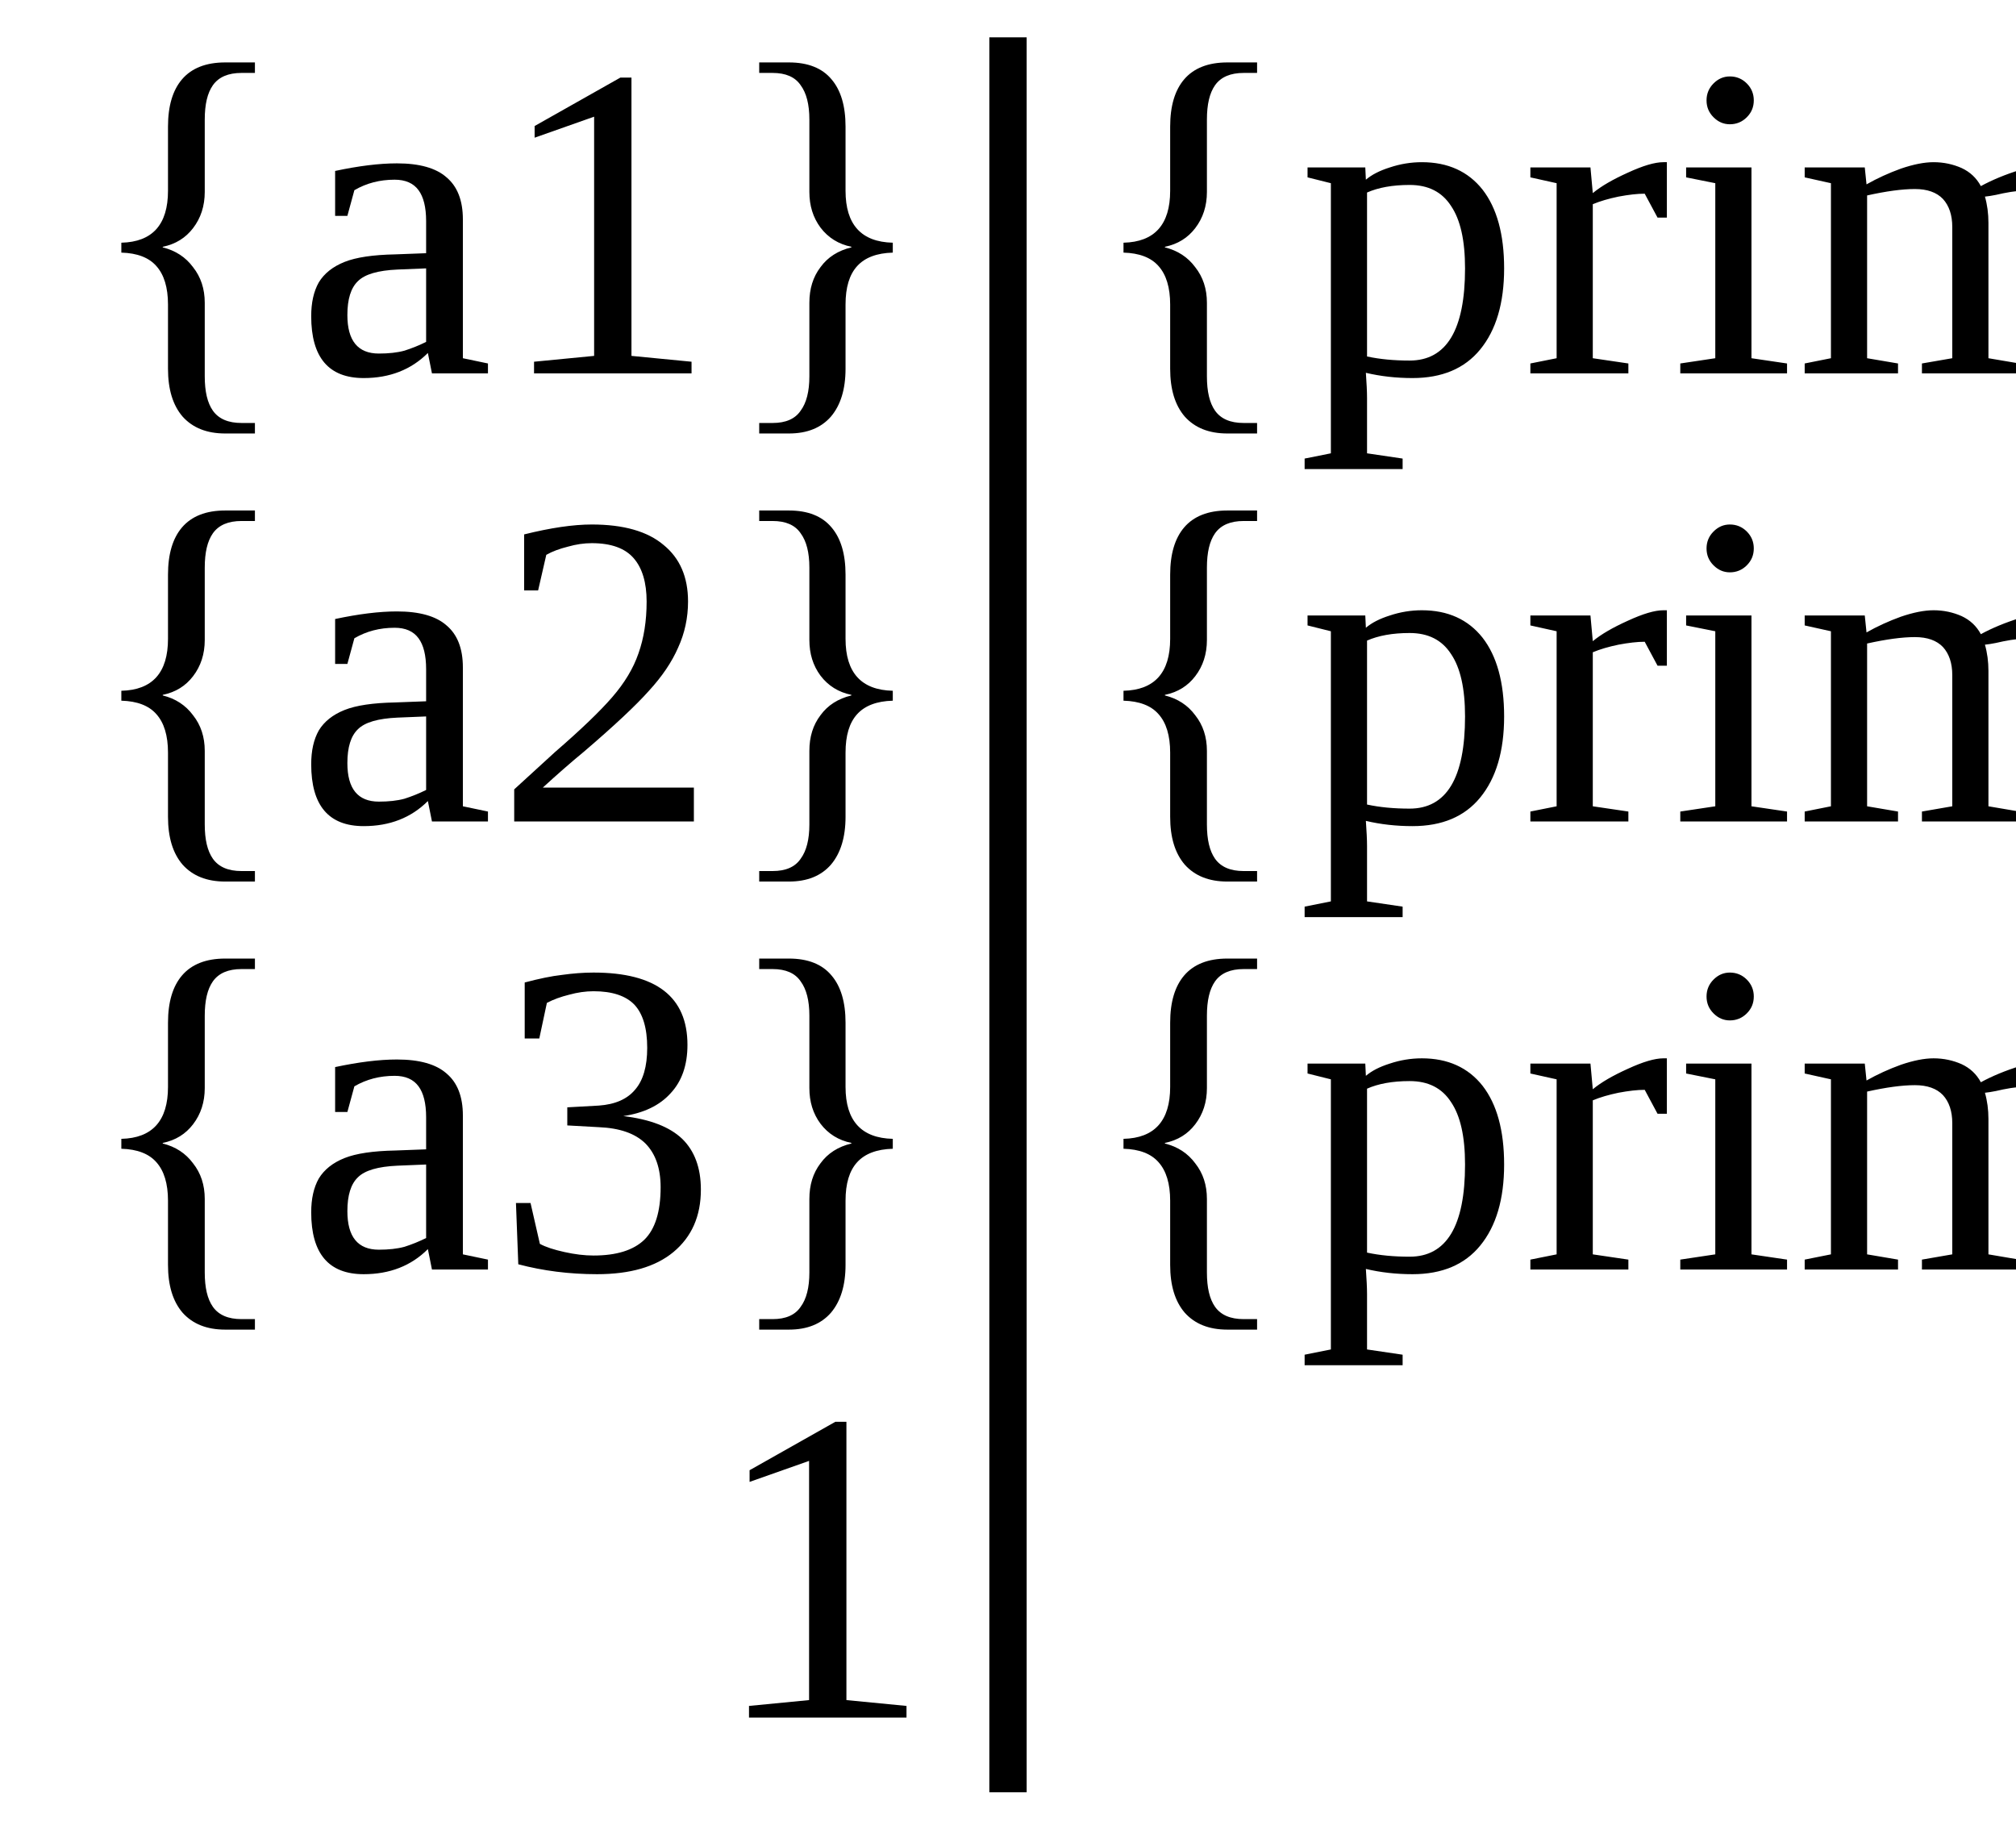
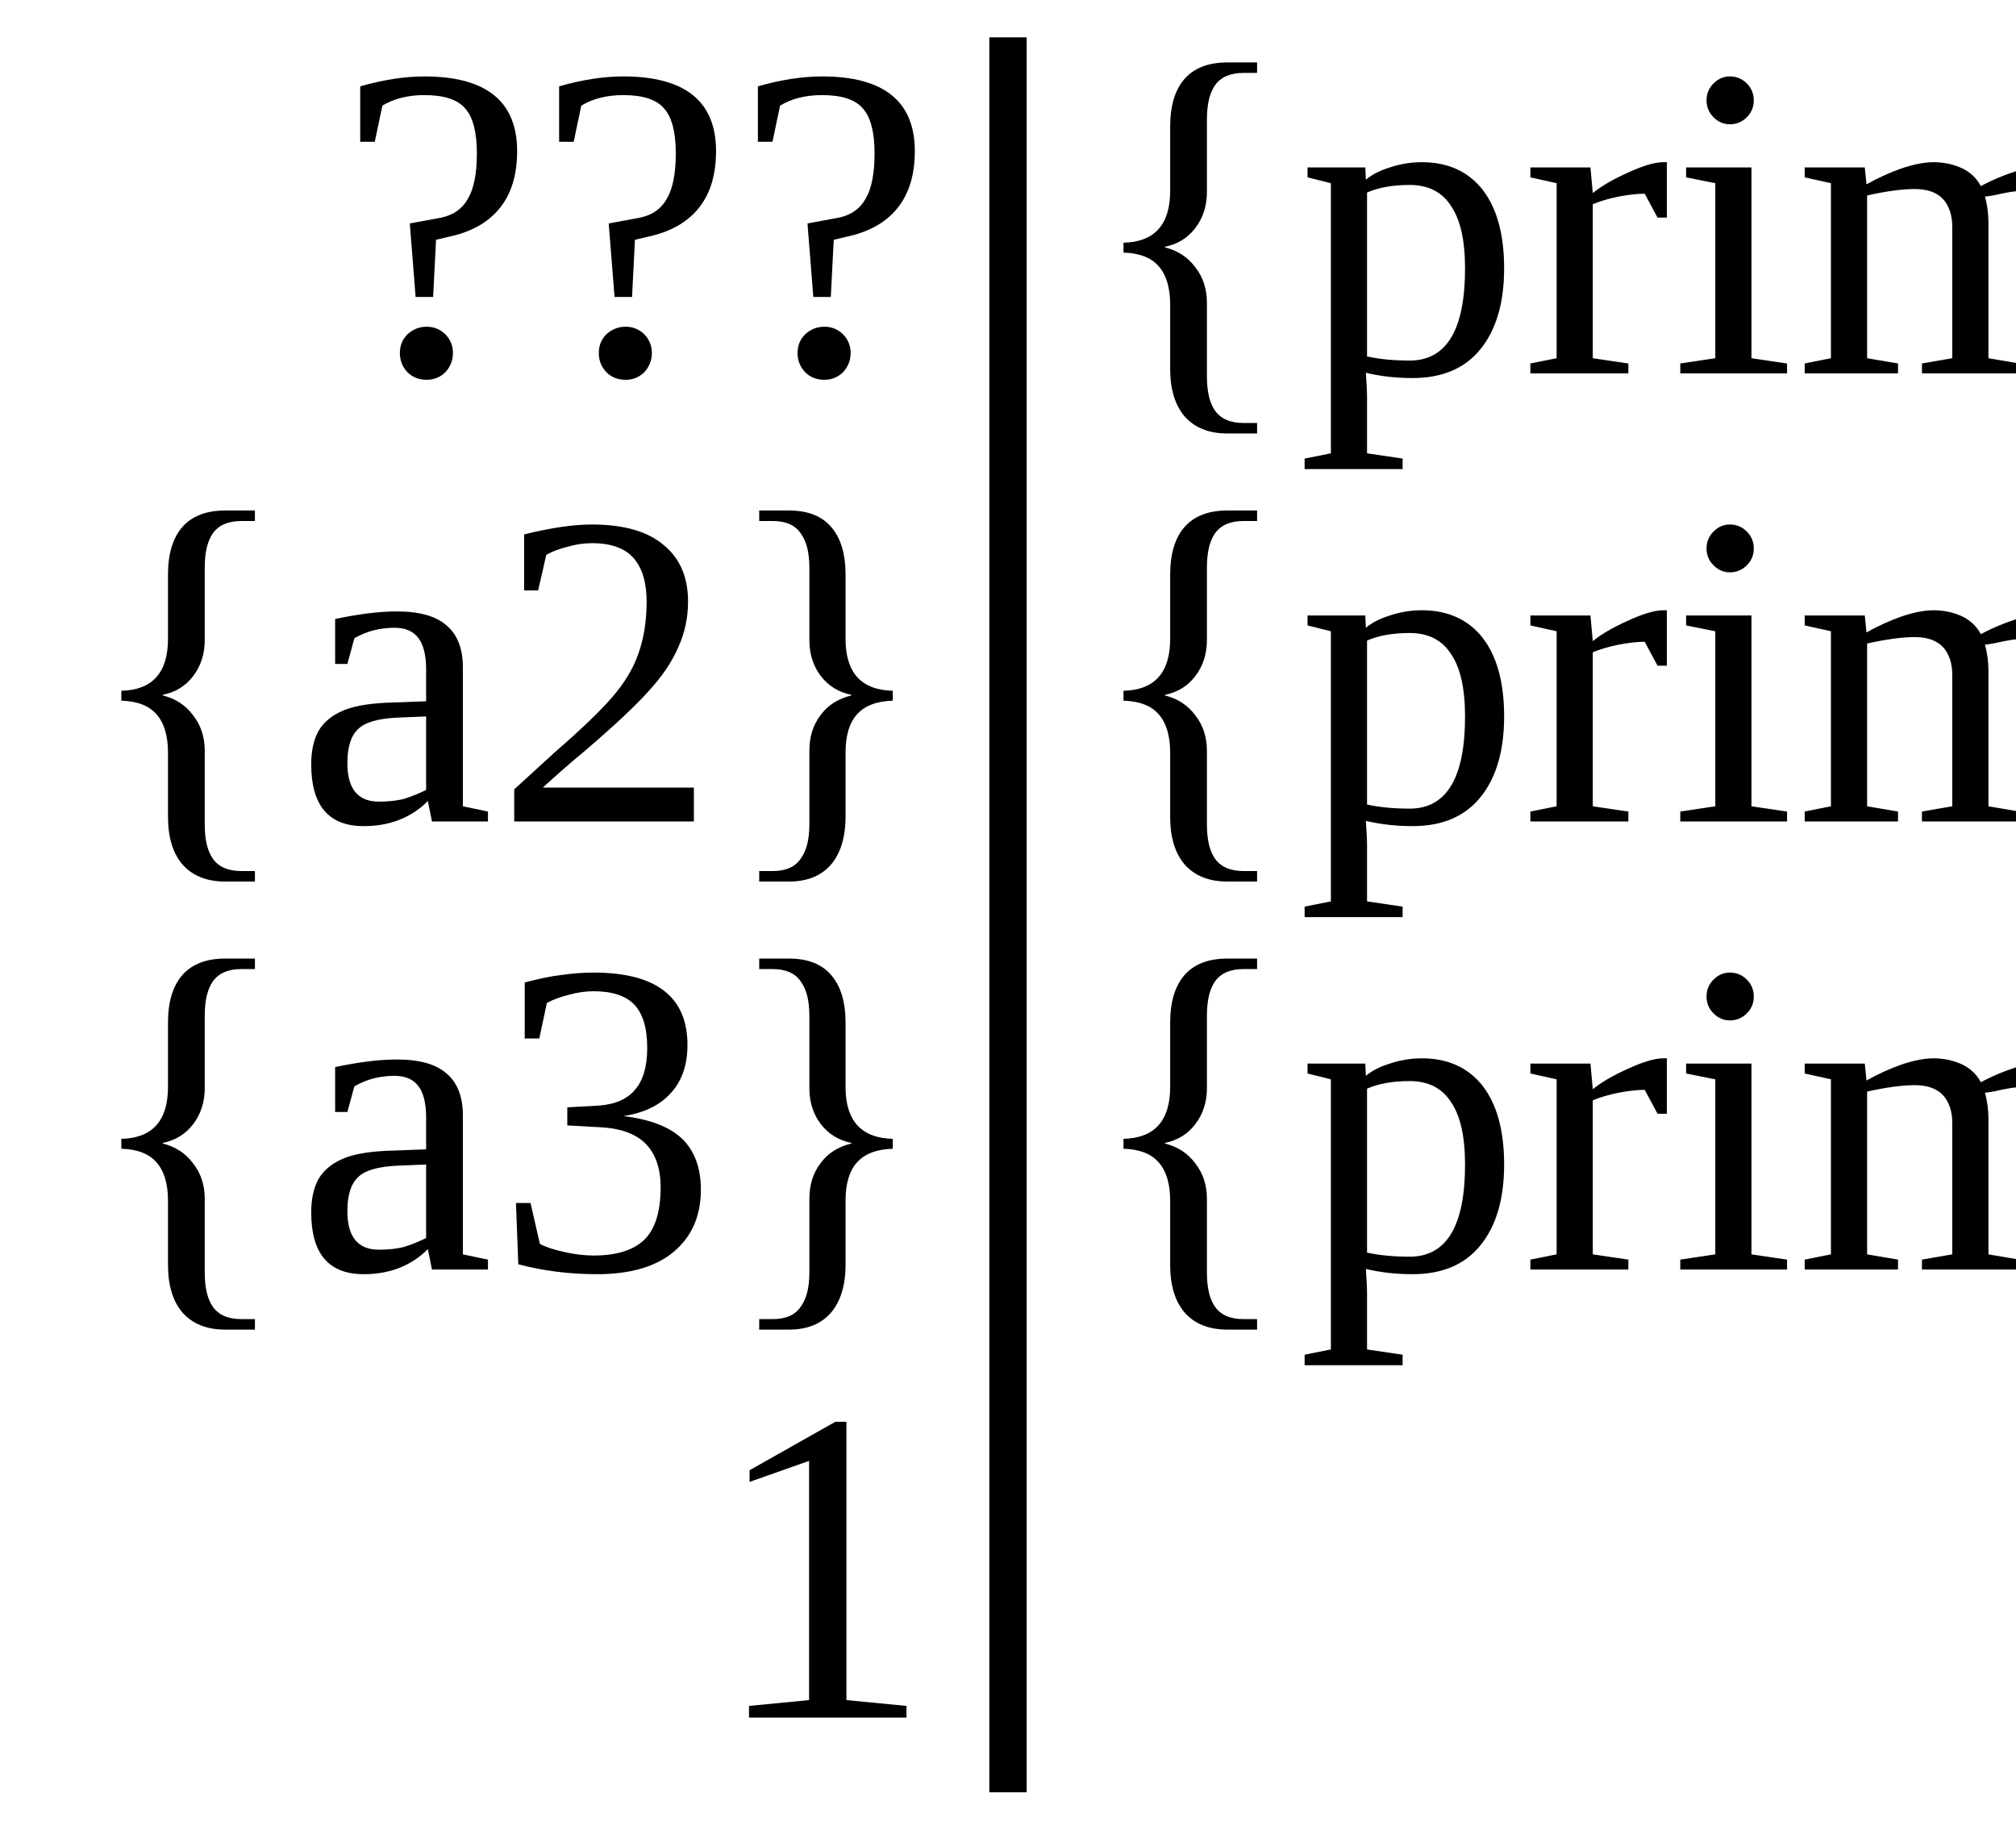
<svg xmlns="http://www.w3.org/2000/svg" viewBox="0 0 54 49">
  <line stroke="black" x1="27" y1="1" x2="27" y2="48" />
-   <text x="25" y="10" text-anchor="end">{a1}</text>
+   <text x="25" y="10" text-anchor="end">???</text>
  <text x="29" y="10" text-anchor="start">{primeFactor1}</text>
  <text x="25" y="22" text-anchor="end">{a2}</text>
  <text x="29" y="22" text-anchor="start">{primeFactor2}</text>
  <text x="25" y="34" text-anchor="end">{a3}</text>
  <text x="29" y="34" text-anchor="start">{primeFactor3}</text>
  <text x="25" y="46" text-anchor="end">1</text>
</svg>
